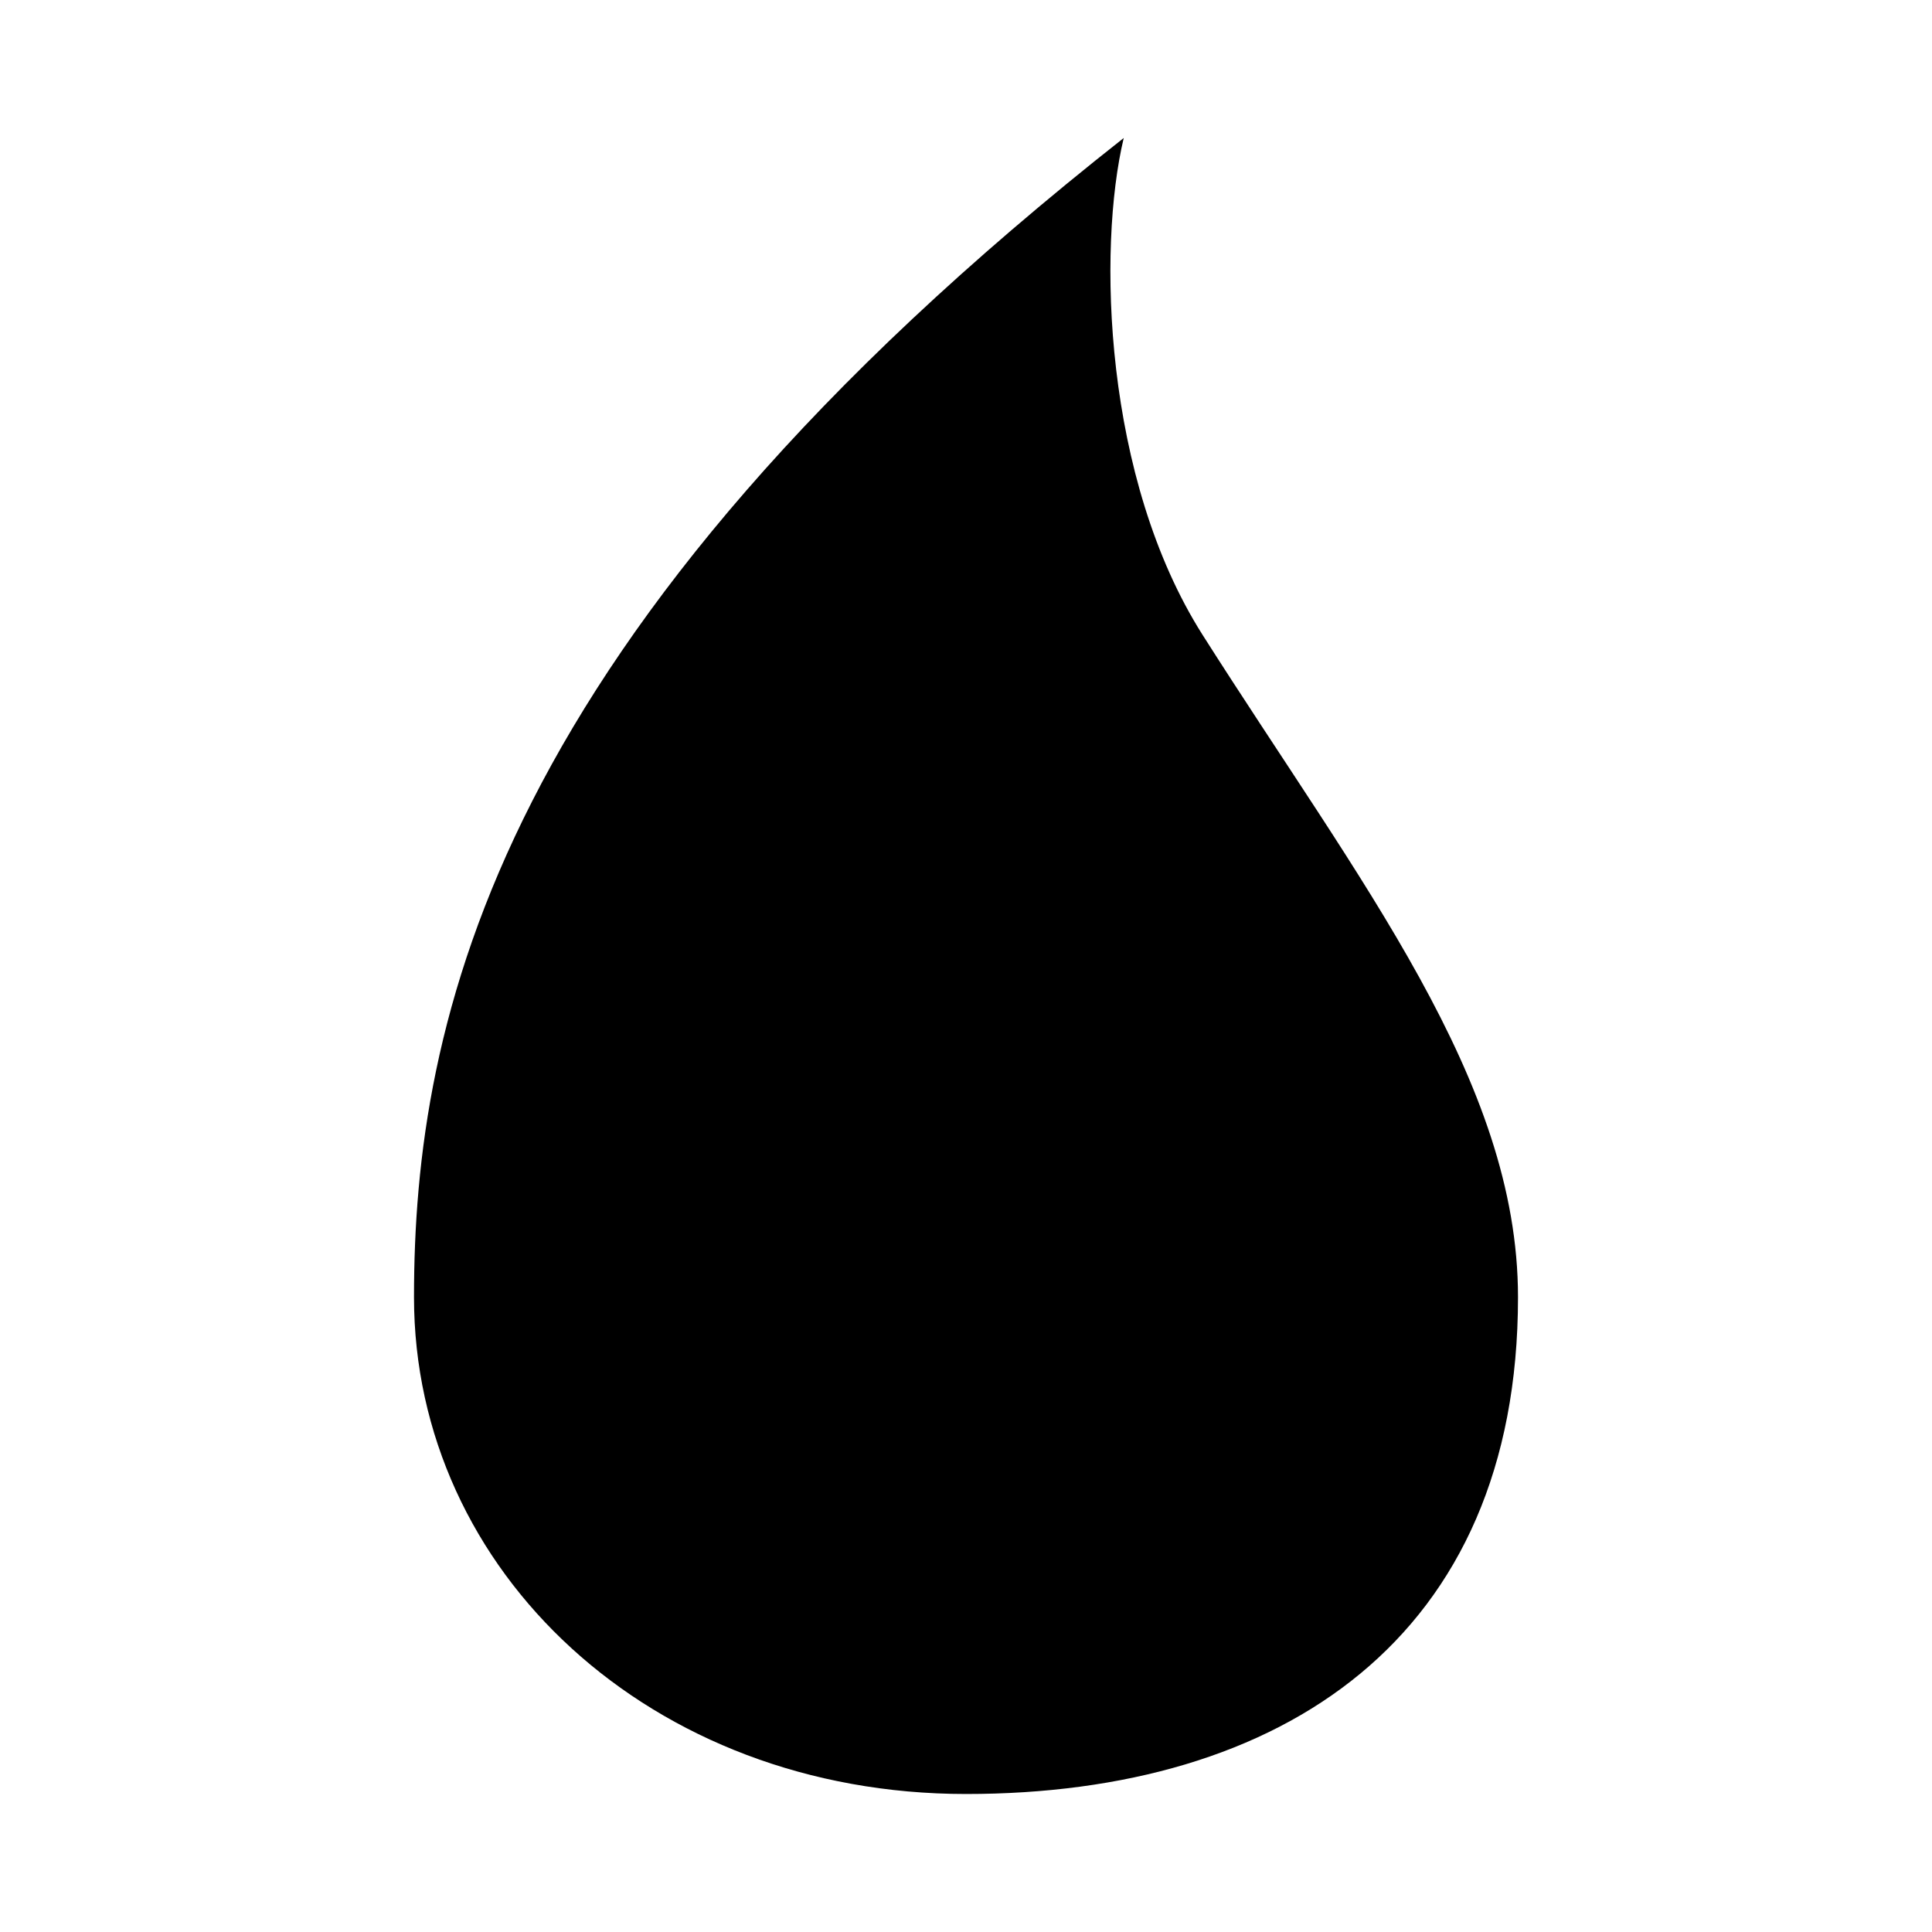
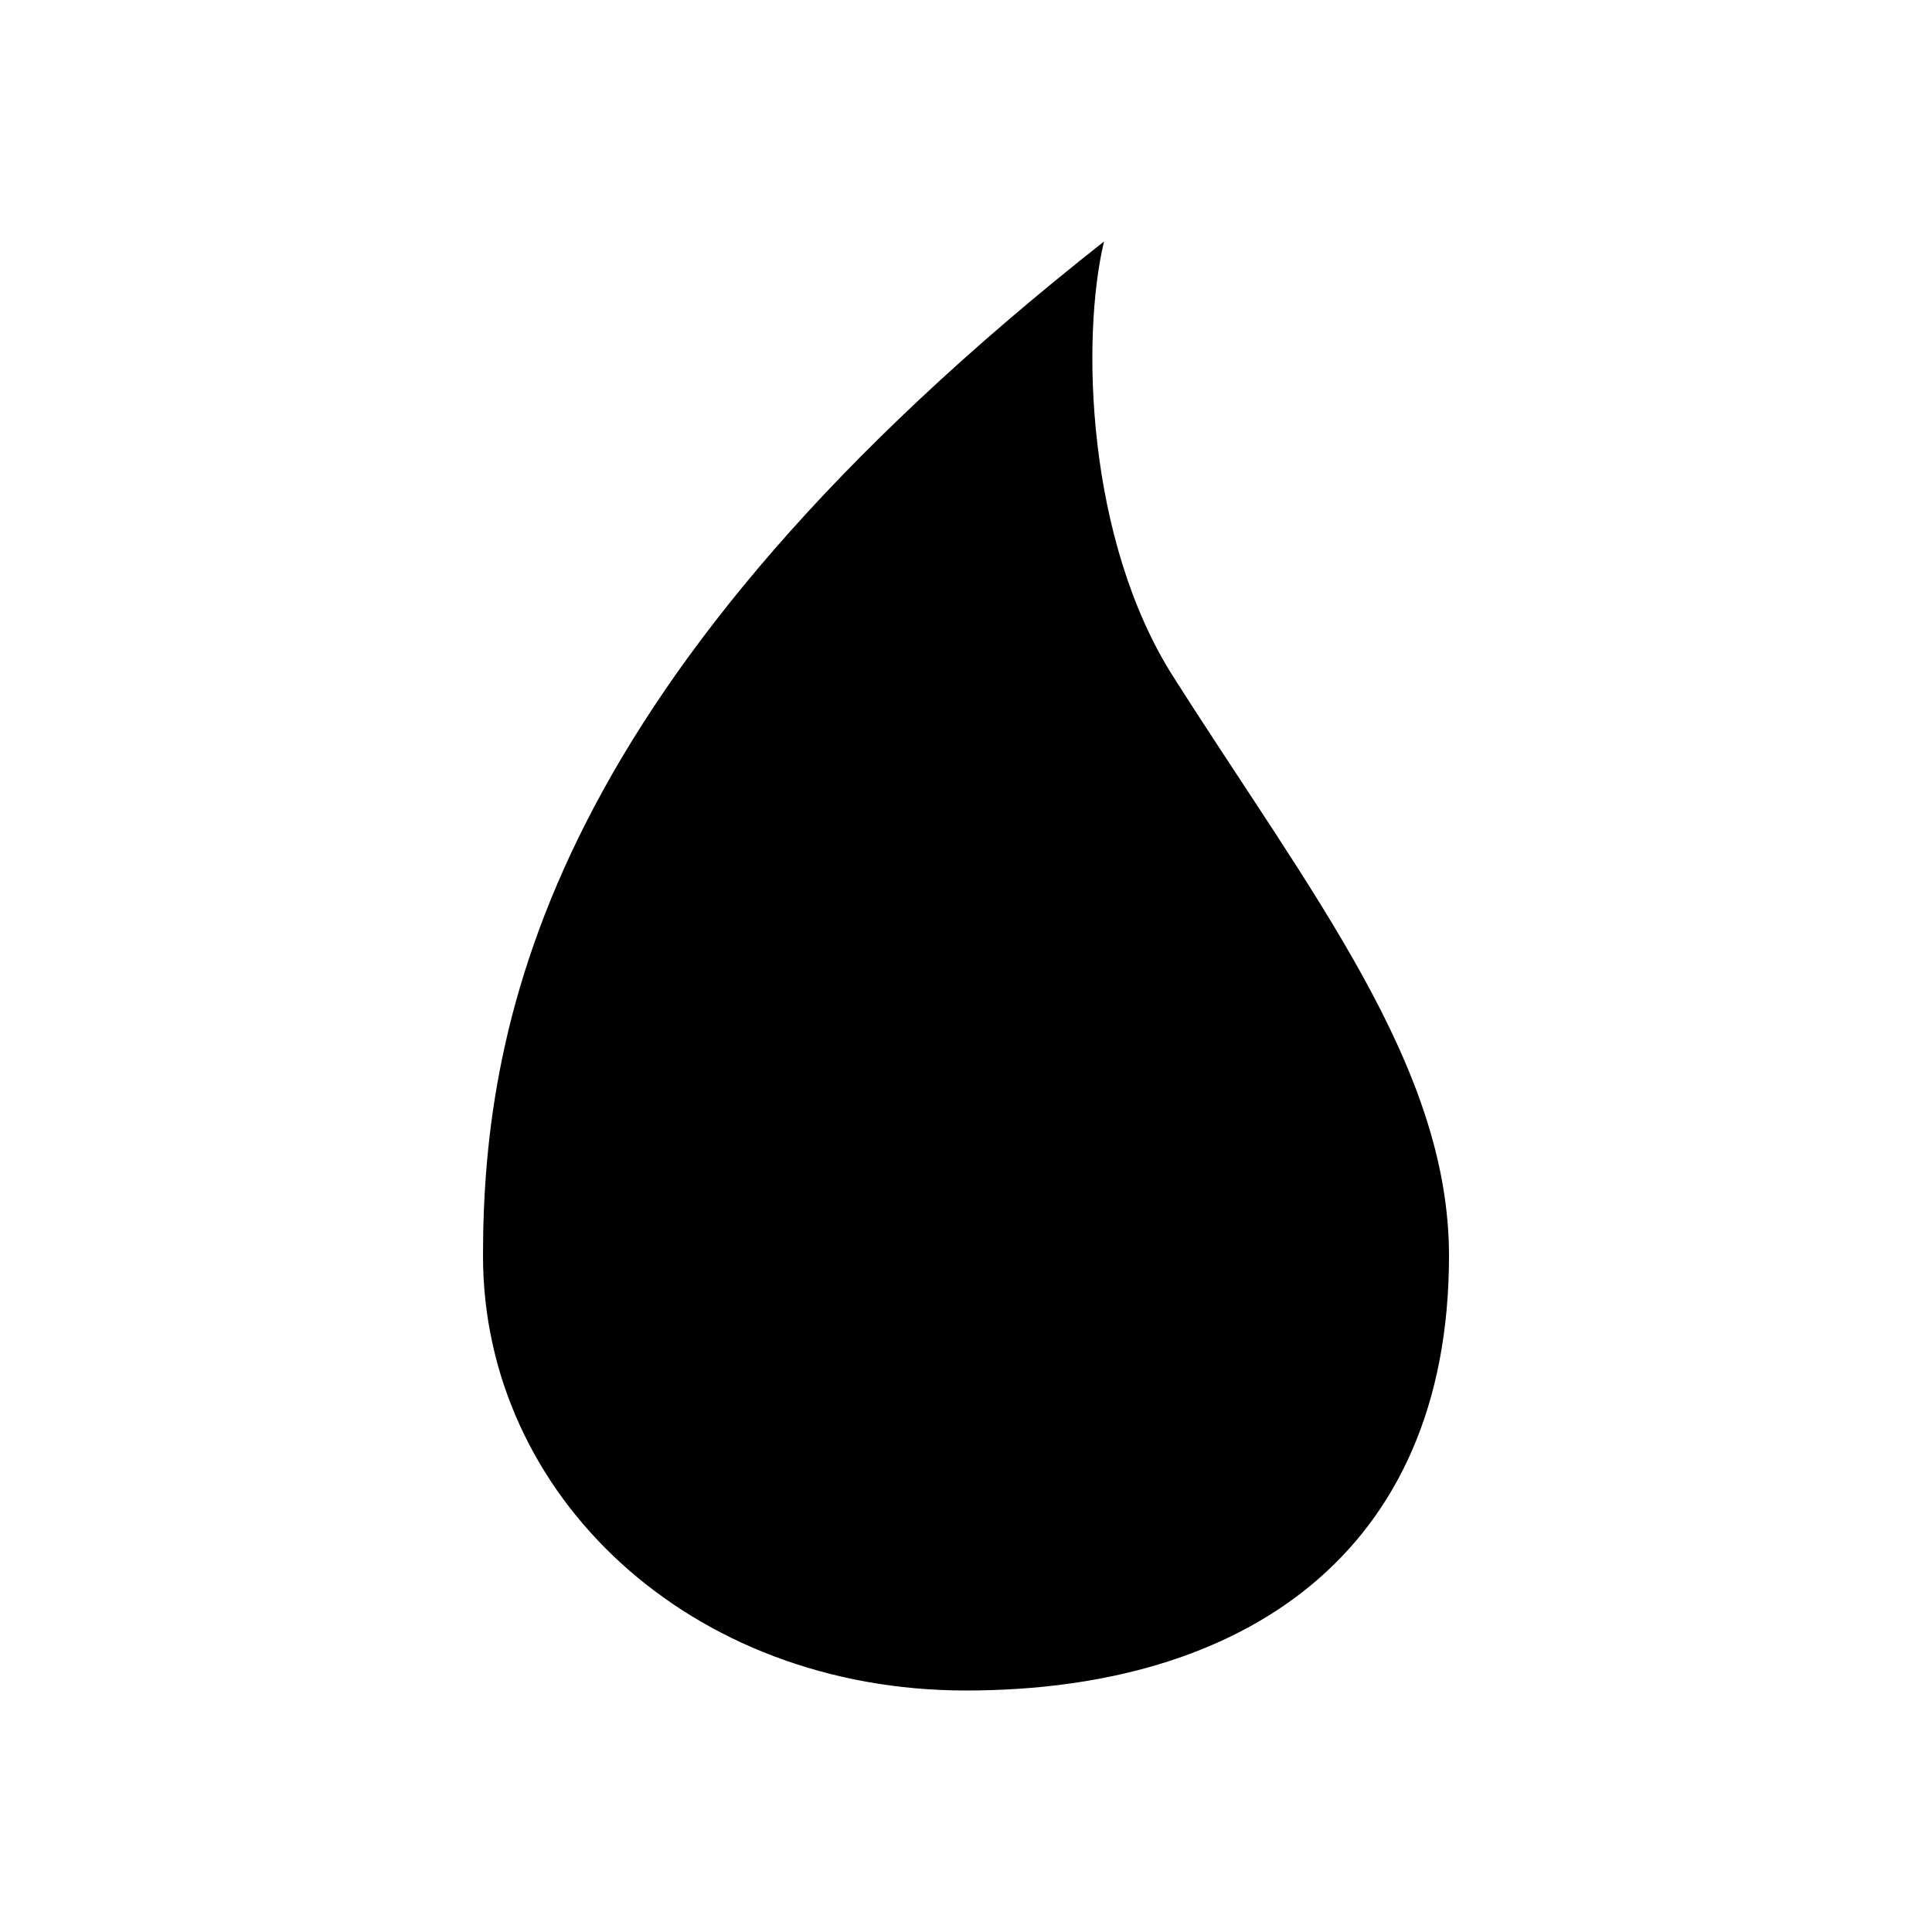
- <svg xmlns="http://www.w3.org/2000/svg" width="14" height="14" viewBox="0 0 14 14" fill="none">
-   <path d="M3 9.4C3 7.412 3.571 4.6 8.143 1C7.952 1.8 7.997 3.47 8.714 4.6C9.857 6.4 11 7.825 11 9.4C11 11.874 9.286 13 7 13C4.714 13 3 11.387 3 9.4Z" fill="black" />
+ <svg xmlns="http://www.w3.org/2000/svg" width="16" height="16" viewBox="0 0 16 16" fill="none">
+   <path d="M4 10.4C4 8.412 4.571 5.6 9.143 2C8.952 2.8 8.997 4.47 9.714 5.6C10.857 7.4 12 8.825 12 10.4C12 12.874 10.286 14 8 14C5.714 14 4 12.387 4 10.4Z" fill="black" />
</svg>
